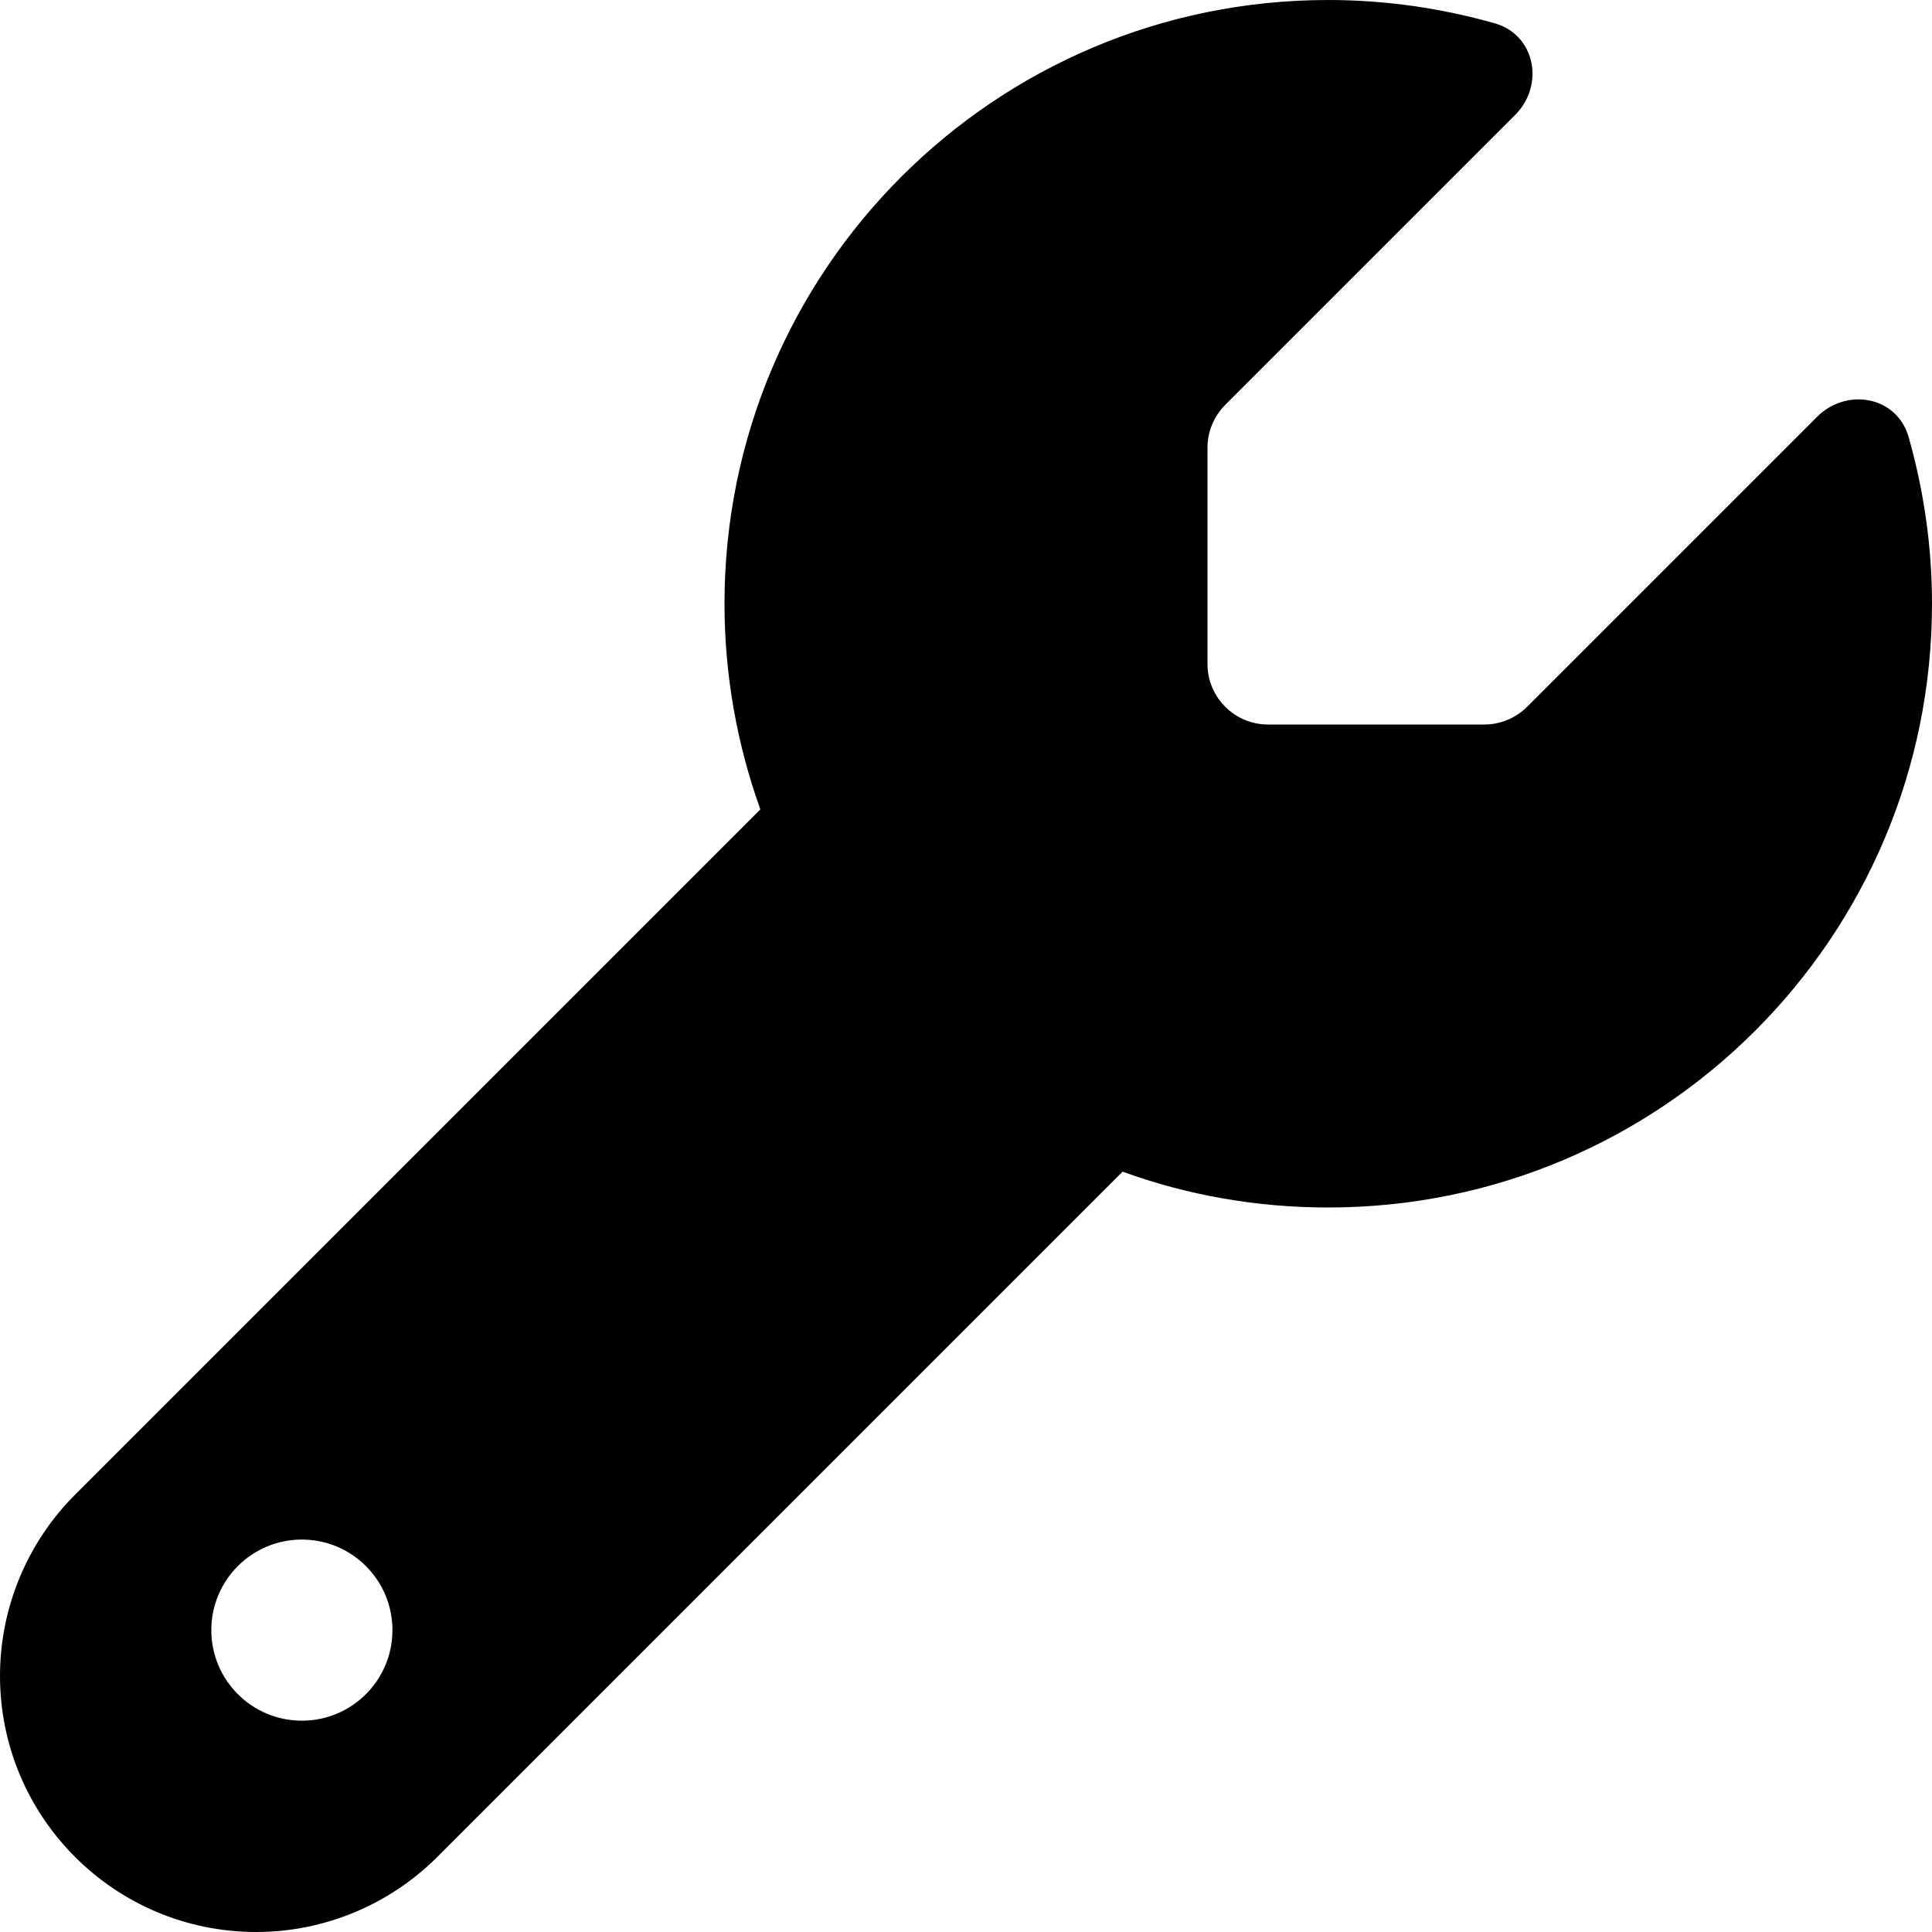
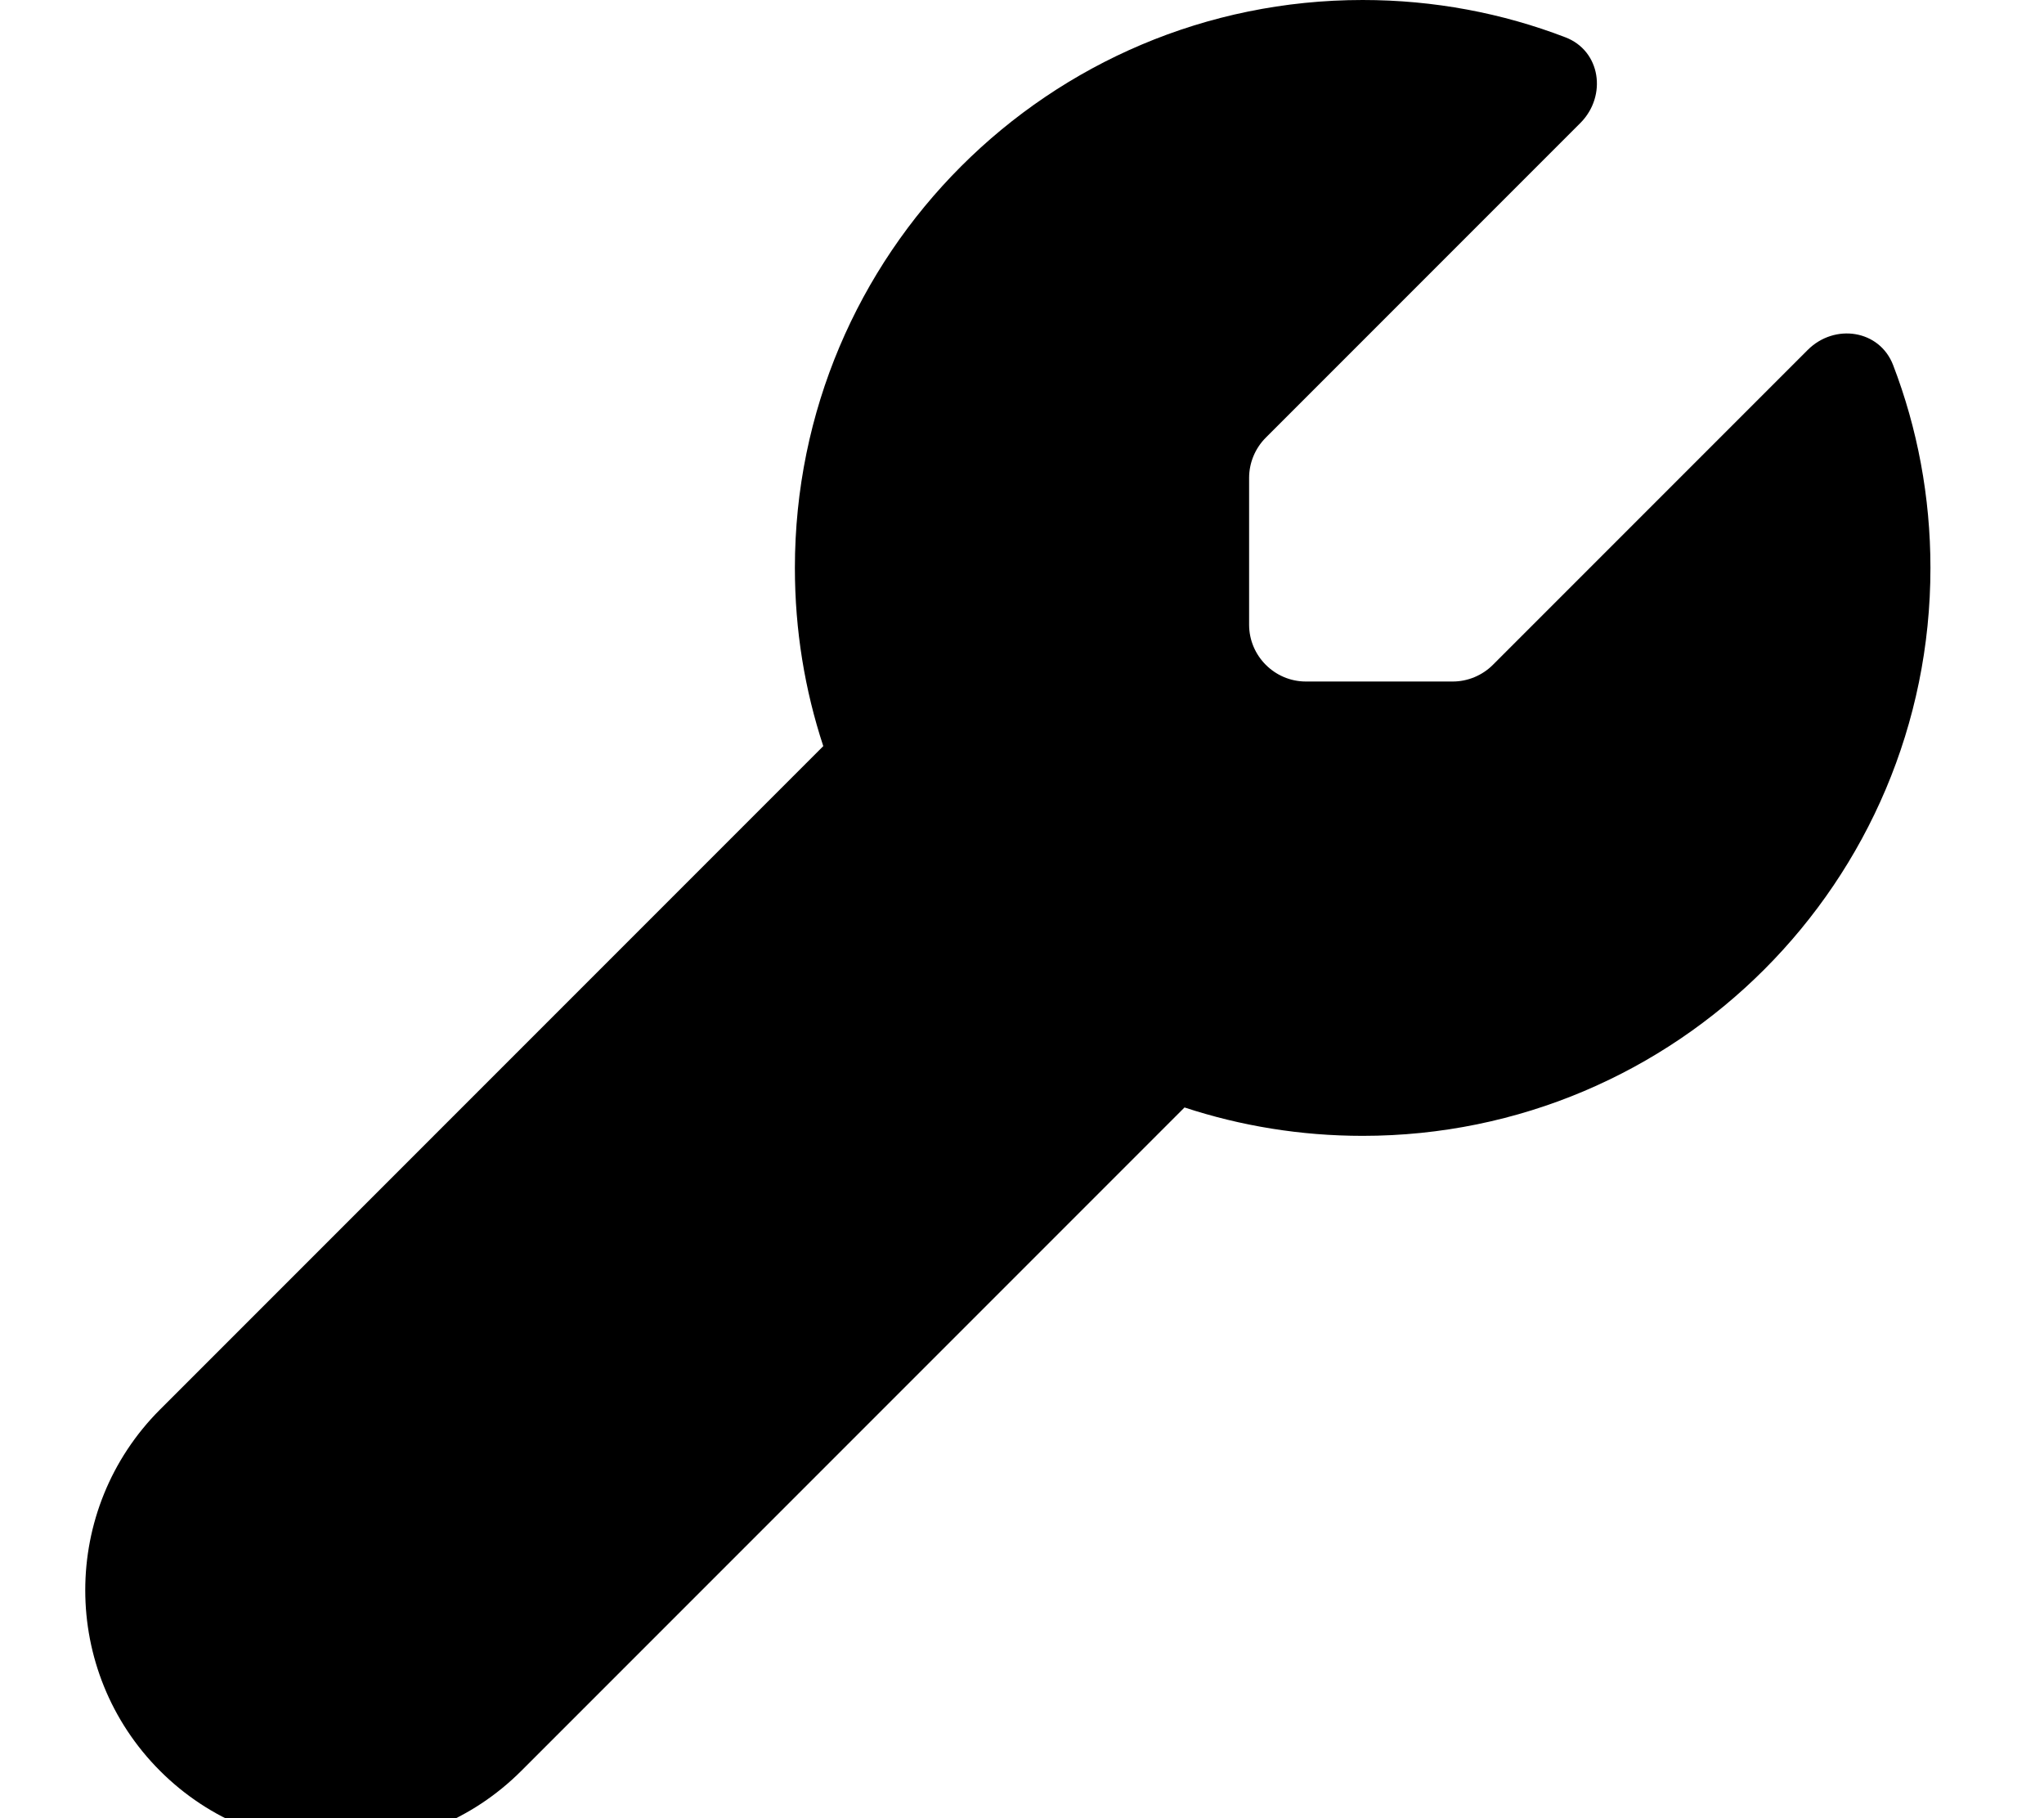
- <svg xmlns="http://www.w3.org/2000/svg" viewBox="0 0 512 512">
-   <path d="M352 320c88.4 0 160-71.6 160-160c0-15.3-2.2-30.1-6.2-44.2c-3.1-10.8-16.4-13.2-24.3-5.3l-76.8 76.8c-3 3-7.1 4.7-11.3 4.7L336 192c-8.8 0-16-7.2-16-16l0-57.4c0-4.2 1.7-8.3 4.7-11.3l76.8-76.8c7.9-7.9 5.4-21.2-5.3-24.3C382.1 2.2 367.3 0 352 0C263.6 0 192 71.6 192 160c0 19.1 3.4 37.5 9.5 54.5L19.9 396.1C7.2 408.8 0 426.1 0 444.1C0 481.6 30.4 512 67.9 512c18 0 35.3-7.2 48-19.9L297.5 310.5c17 6.2 35.4 9.5 54.5 9.5zM80 408a24 24 0 1 1 0 48 24 24 0 1 1 0-48z" />
+ <svg xmlns="http://www.w3.org/2000/svg" viewBox="0 0 576 512">
+   <path fill="currentColor" d="M509.4 98.6c7.6-7.6 20.3-5.7 24.1 4.3 6.8 17.7 10.5 37 10.5 57.1 0 88.4-71.6 160-160 160-17.5 0-34.4-2.8-50.2-8L146.9 498.9c-28.1 28.1-73.7 28.1-101.8 0s-28.1-73.7 0-101.8L232 210.2c-5.2-15.8-8-32.6-8-50.2 0-88.4 71.6-160 160-160 20.1 0 39.4 3.7 57.1 10.5 10 3.8 11.8 16.5 4.3 24.1l-88.7 88.7c-3 3-4.7 7.1-4.7 11.3l0 41.4c0 8.8 7.2 16 16 16l41.4 0c4.2 0 8.3-1.7 11.3-4.7l88.7-88.7z" />
</svg>
